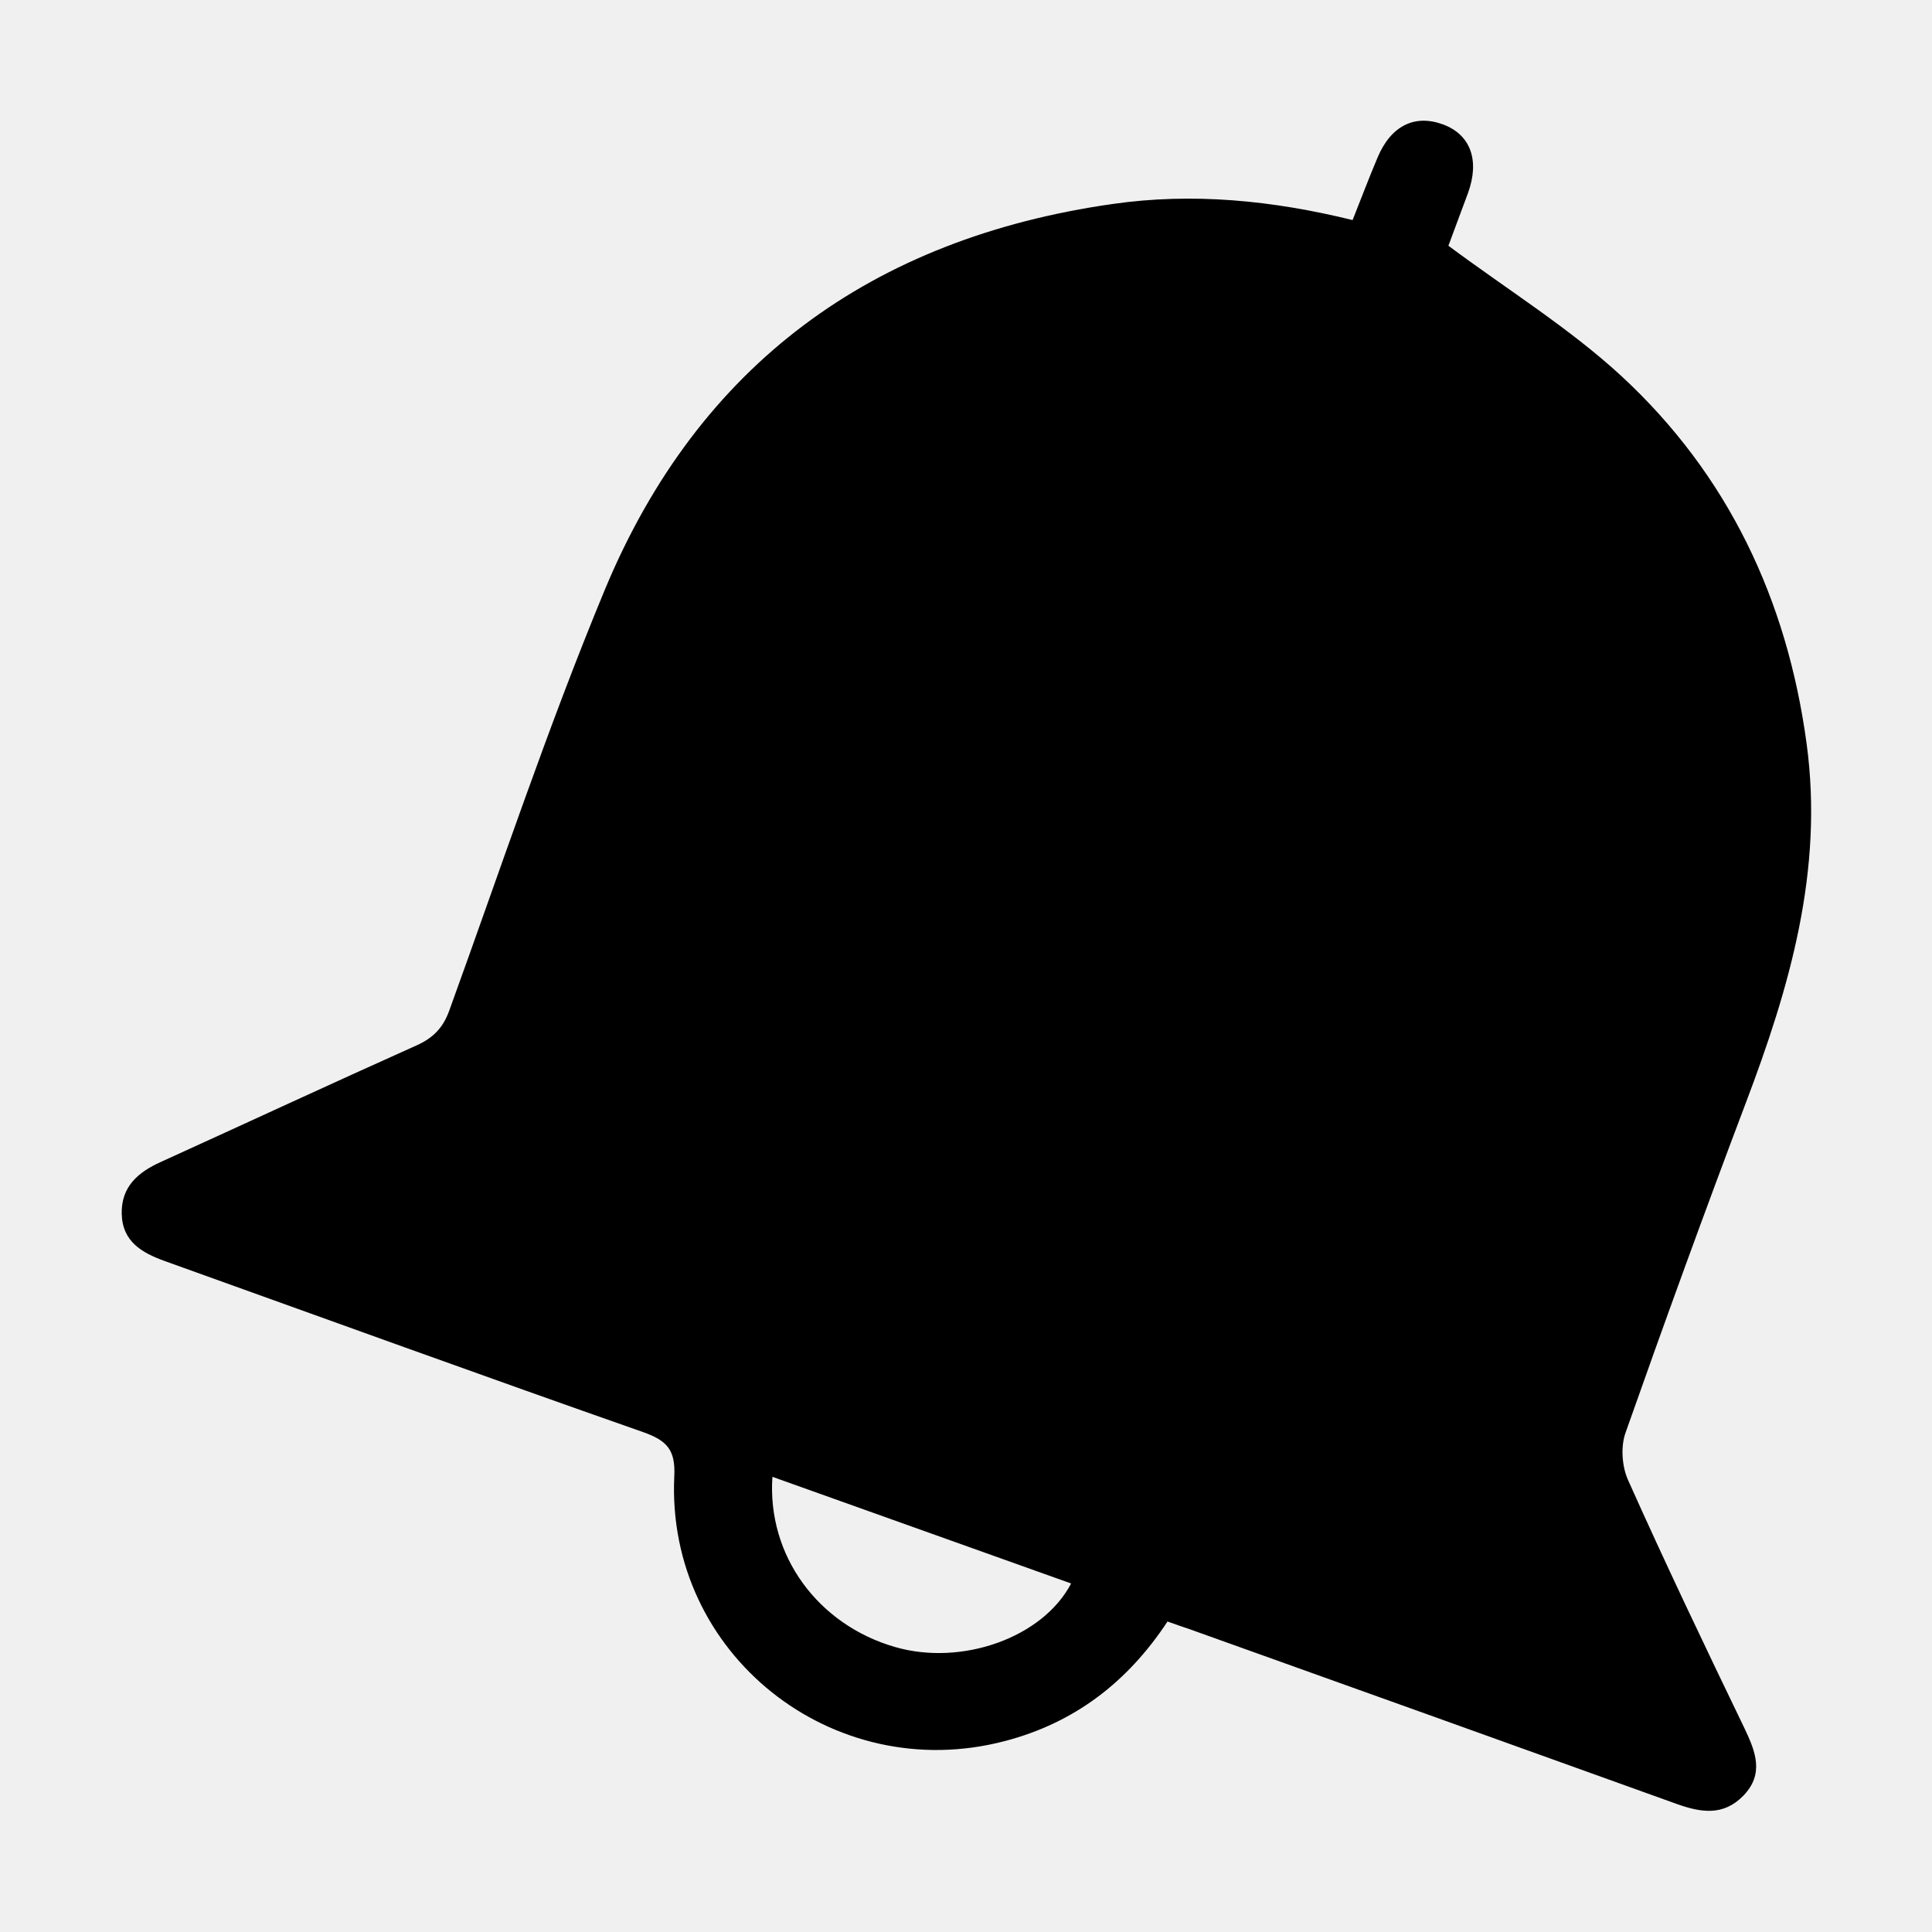
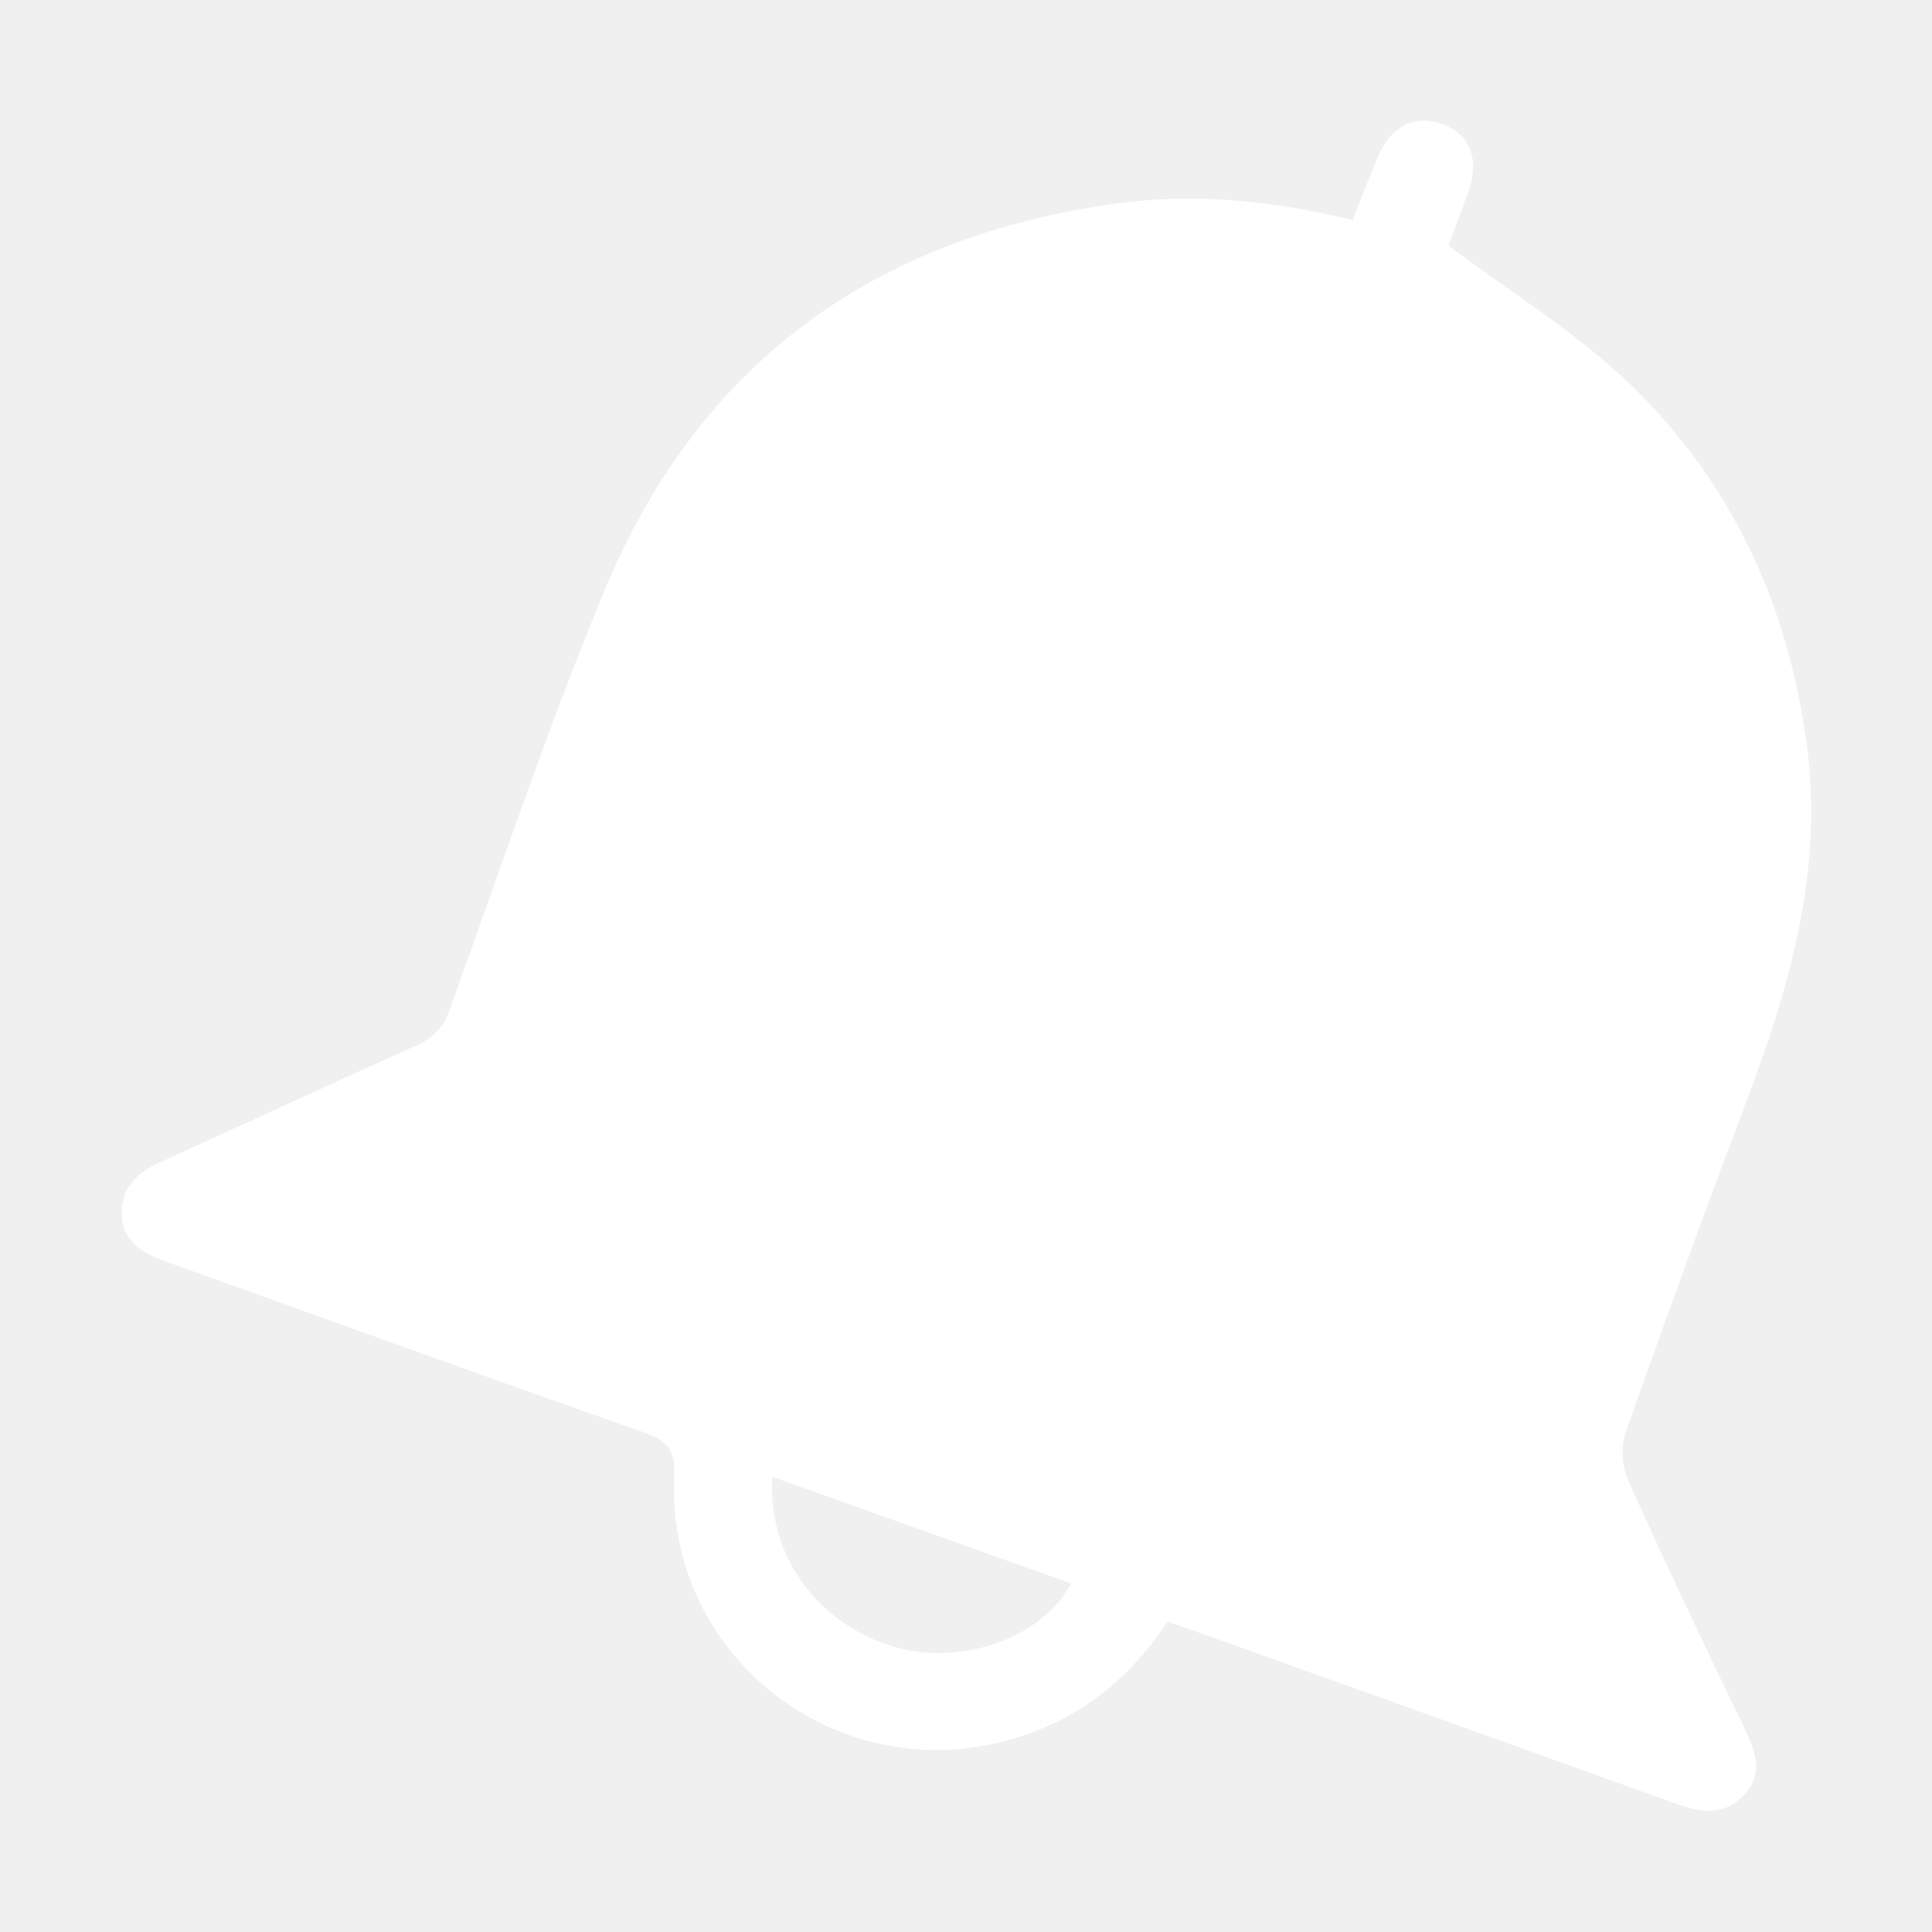
<svg xmlns="http://www.w3.org/2000/svg" height="1000" width="1000">
-   <path d="M842.6 765.9c-3.1-7-3.8-17.2-1.2-24.4 20.1-57 40.7-113.7 62.1-170.3 22.8-60.1 40.5-120.6 31.6-186.3-10.1-74.6-40.7-139.2-95.8-190.2-26.9-24.8-58.4-44.3-89.6-67.5 2.4-6.6 6.3-16.9 10.1-27.2 6.2-17 1.4-30.3-12.9-35.6-14.7-5.4-27 0.7-33.9 17.2-4.5 10.6-8.5 21.3-12.9 32.3-41.6-10.2-82.7-14.3-124.4-8.3-124.3 17.8-214 83-262.5 199.3-29.7 71.5-54.2 145.2-80.6 218-3.2 9-8.3 14.3-17 18.2-44.2 19.8-88.1 40.2-132.3 60.3-11.8 5.3-20.6 12.8-20.3 26.8 0.3 14.5 10.5 20.3 22.5 24.6 82.5 29.6 164.8 59.5 247.5 88.5 12.4 4.4 16.7 9.3 16 23-4.2 91.8 81.9 160.2 171 136.9 36.1-9.4 63.6-30.5 84.3-61.9 4.3 1.5 8.2 2.9 12.1 4.2 83.8 30 167.6 60 251.4 90.2 12.6 4.5 24.2 6.4 34.6-4.3 10.8-11.2 6.3-22.7 0.7-34.5-20.6-42.7-41.1-85.6-60.5-129z m-379.3 86.6c-39.9-11.5-66.3-47.3-63.5-88.1 52.2 18.6 103.3 36.9 154.6 55.2-14.6 28-56.5 42.9-91.1 32.9z" />
+   <path fill="white" d="M842.6 765.9c-3.1-7-3.8-17.2-1.2-24.4 20.1-57 40.7-113.7 62.1-170.3 22.8-60.1 40.5-120.6 31.6-186.3-10.1-74.6-40.7-139.2-95.8-190.2-26.9-24.8-58.4-44.3-89.6-67.5 2.4-6.6 6.3-16.9 10.1-27.2 6.2-17 1.4-30.3-12.9-35.6-14.7-5.4-27 0.7-33.9 17.2-4.5 10.6-8.5 21.3-12.9 32.3-41.6-10.2-82.7-14.3-124.4-8.3-124.3 17.8-214 83-262.5 199.3-29.7 71.5-54.2 145.2-80.6 218-3.2 9-8.3 14.3-17 18.2-44.2 19.8-88.1 40.2-132.3 60.3-11.8 5.3-20.6 12.8-20.3 26.8 0.3 14.5 10.5 20.3 22.5 24.6 82.5 29.6 164.8 59.5 247.5 88.5 12.4 4.4 16.7 9.3 16 23-4.2 91.8 81.9 160.2 171 136.9 36.1-9.4 63.6-30.5 84.3-61.9 4.3 1.5 8.2 2.9 12.1 4.2 83.8 30 167.6 60 251.4 90.2 12.6 4.5 24.2 6.4 34.6-4.3 10.8-11.2 6.3-22.7 0.7-34.5-20.6-42.7-41.1-85.6-60.5-129z m-379.3 86.6c-39.9-11.5-66.3-47.3-63.5-88.1 52.2 18.6 103.3 36.9 154.6 55.2-14.6 28-56.5 42.9-91.1 32.9z" />
</svg>
